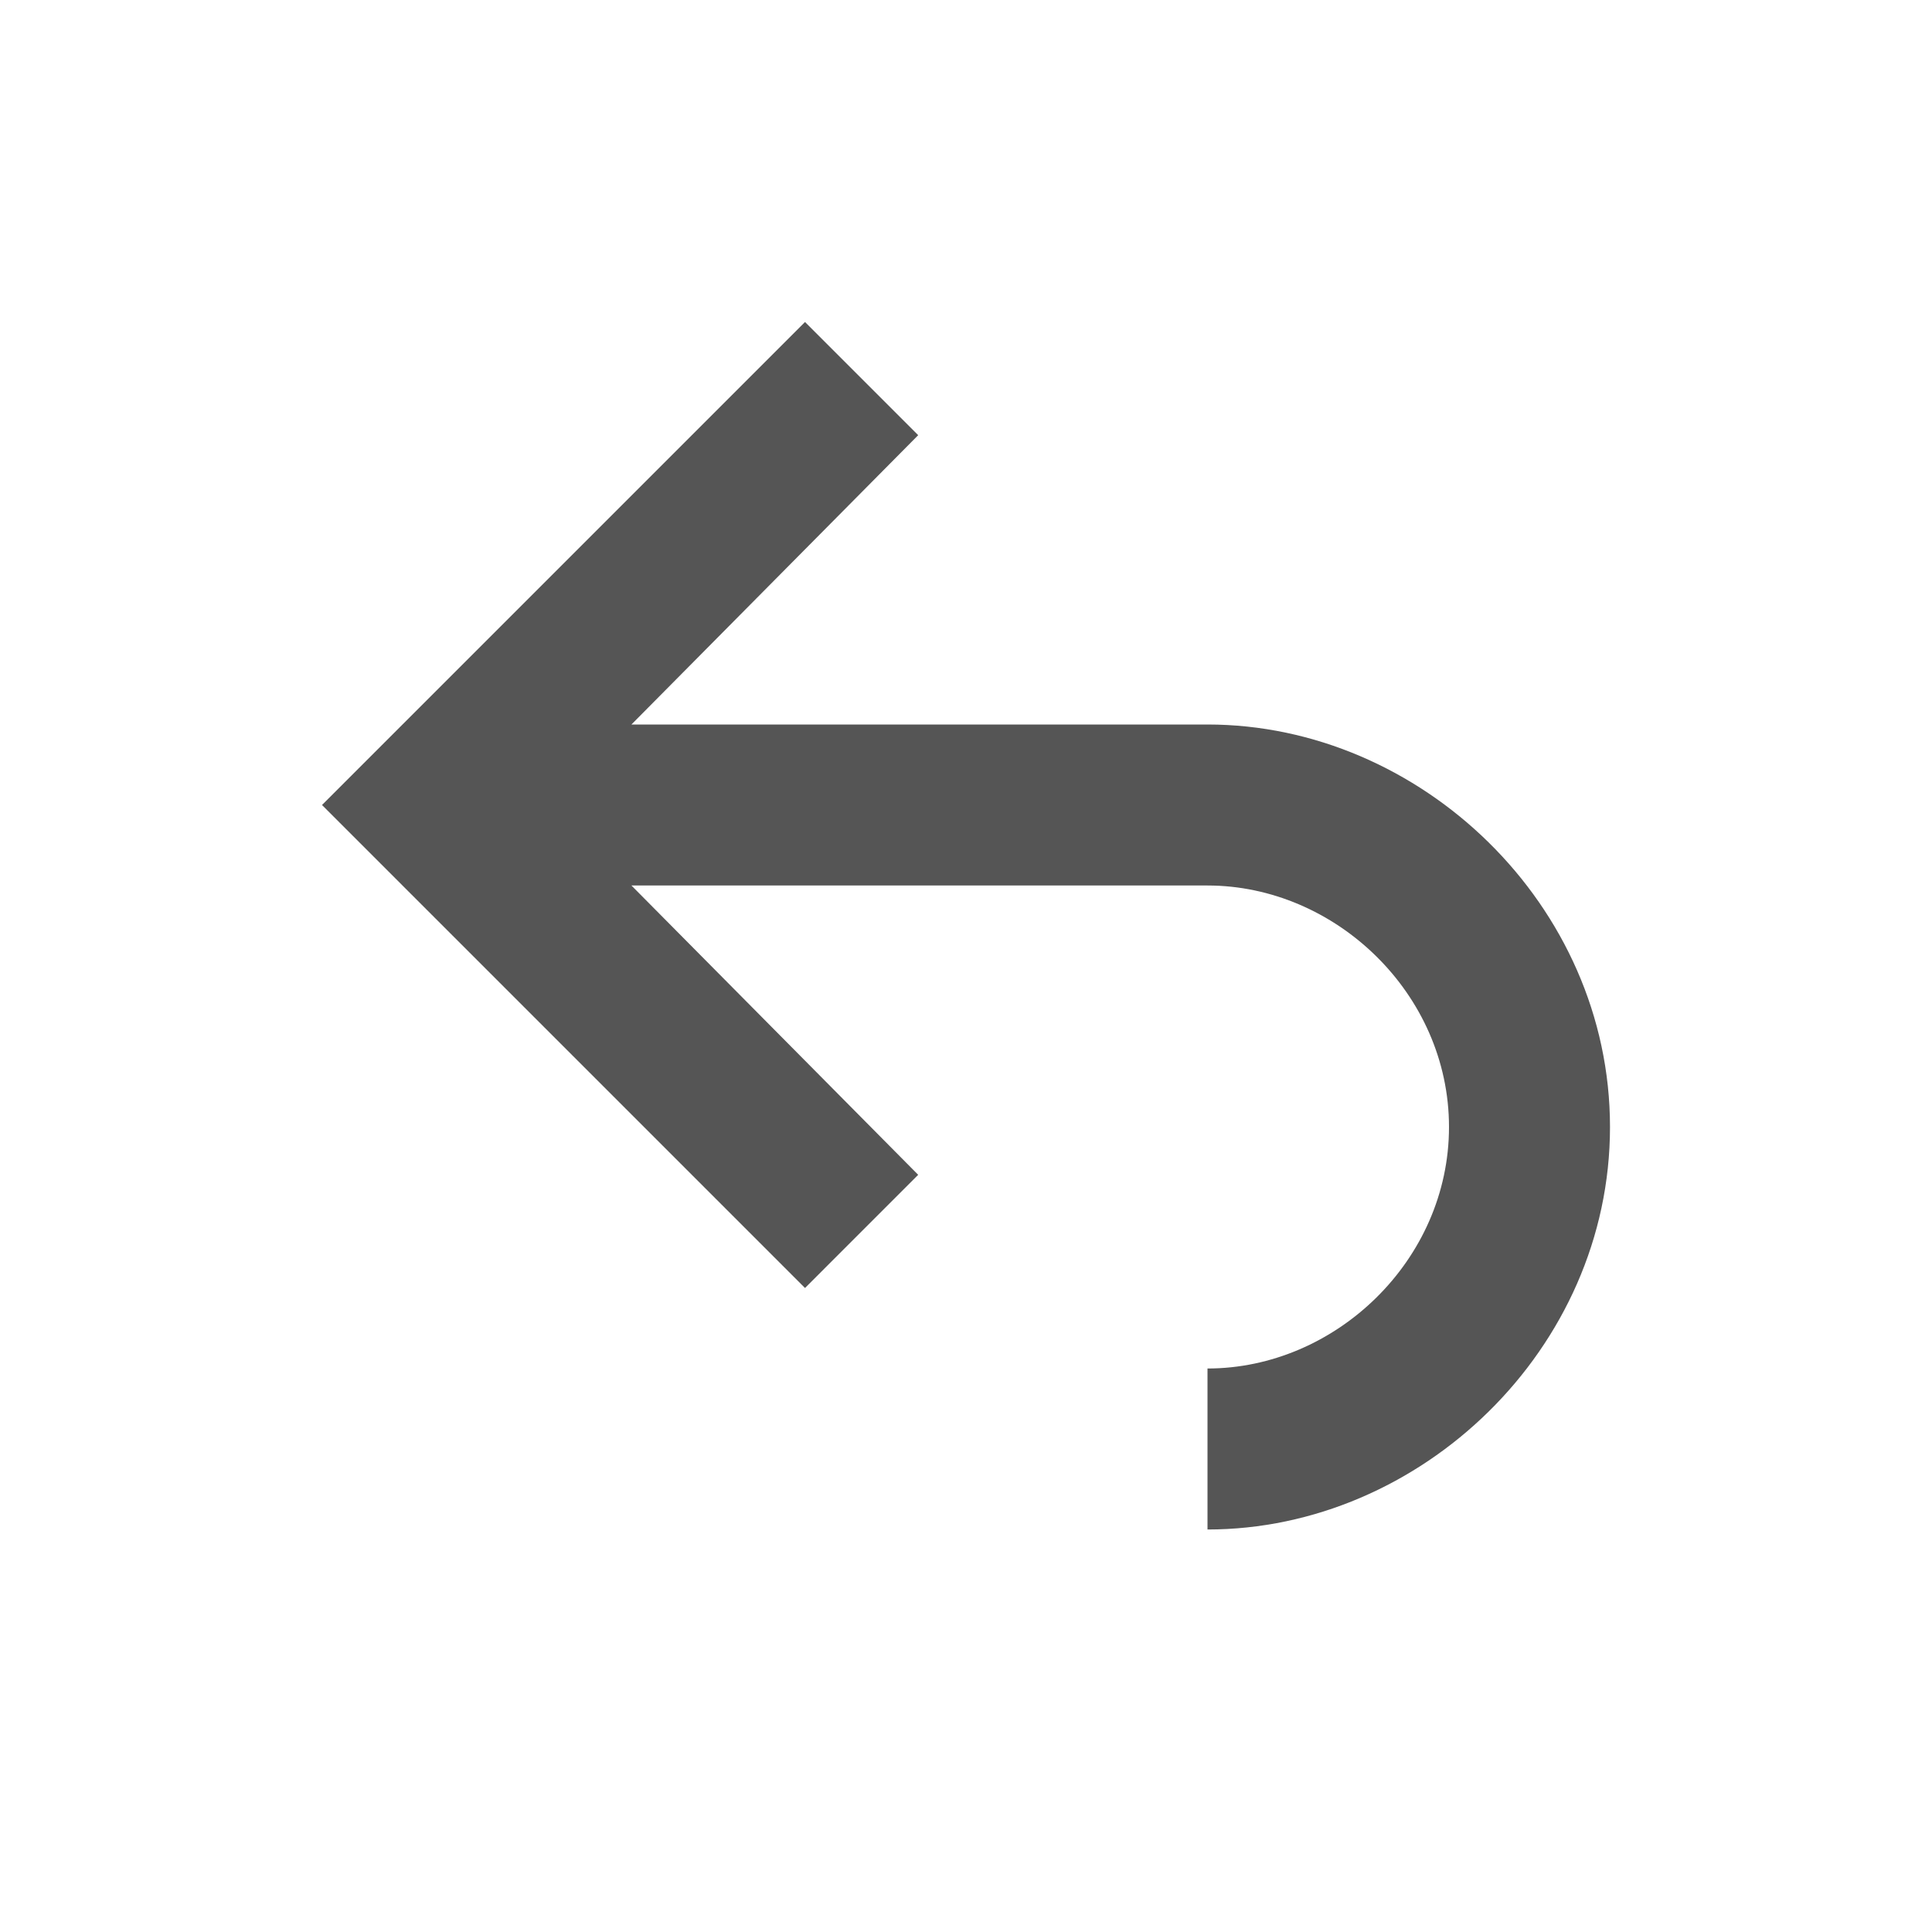
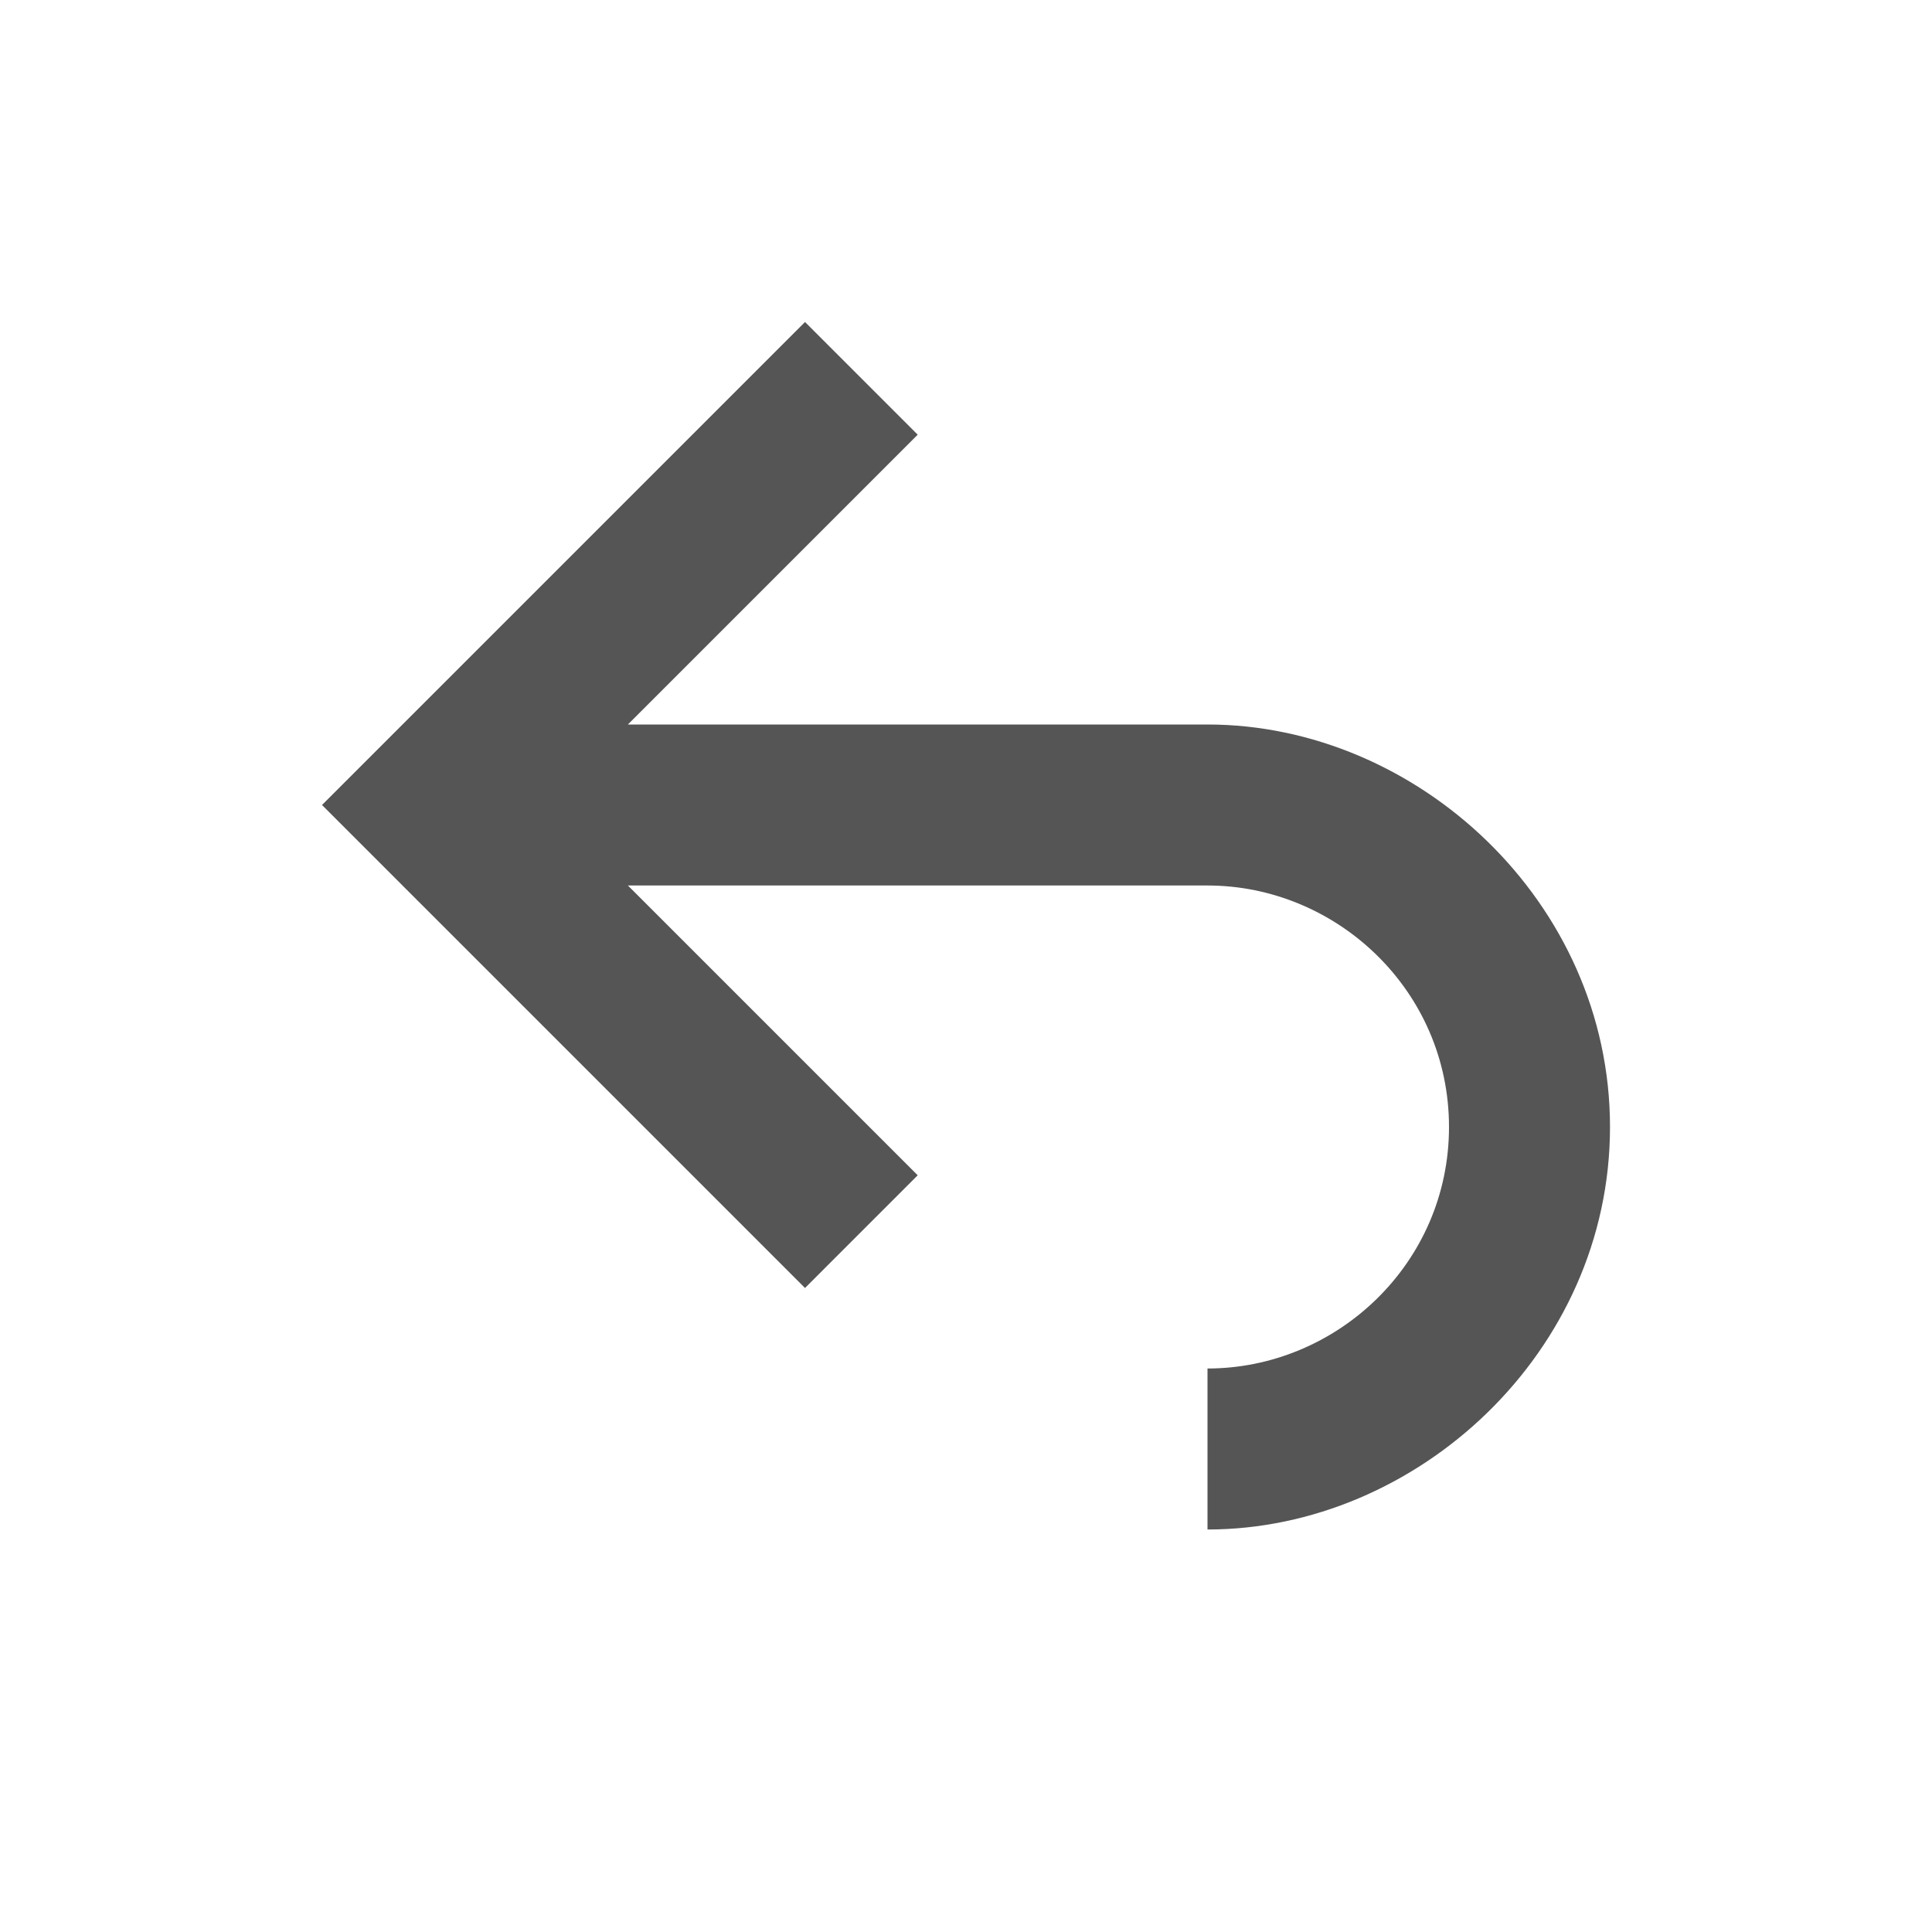
- <svg xmlns="http://www.w3.org/2000/svg" width="24" height="24" viewBox="0 0 24 24" id="svg2" version="1.1">
-   <defs id="defs10" />
-   <path d="M0 0h24v24h-24z" fill="none" id="path4" />
-   <path style="fill:#555555;fill-opacity:1;stroke:none" d="m 10,4 -6,6 6,6 1.406,-1.406 L 7.844,11 15,11 c 1.588,0 3,1.343 3,3 0,1.657 -1.412,3 -3,3 l 0,2 c 2.646,0 5,-2.239 5,-5 0,-2.761 -2.354,-5 -5,-5 l -7.156,0 3.562,-3.594 z" id="path6" />
+ <svg xmlns="http://www.w3.org/2000/svg" width="24" height="24" viewBox="0 0 24 24" version="1.1">
+   <path d="m10 4-6 6 6 6 1.4-1.4L7.8 11 15 11c1.6 0 3 1.3 3 3 0 1.7-1.4 3-3 3l0 2c2.6 0 5-2.2 5-5 0-2.8-2.4-5-5-5l-7.2 0 3.6-3.6z" fill="#555" />
</svg>
